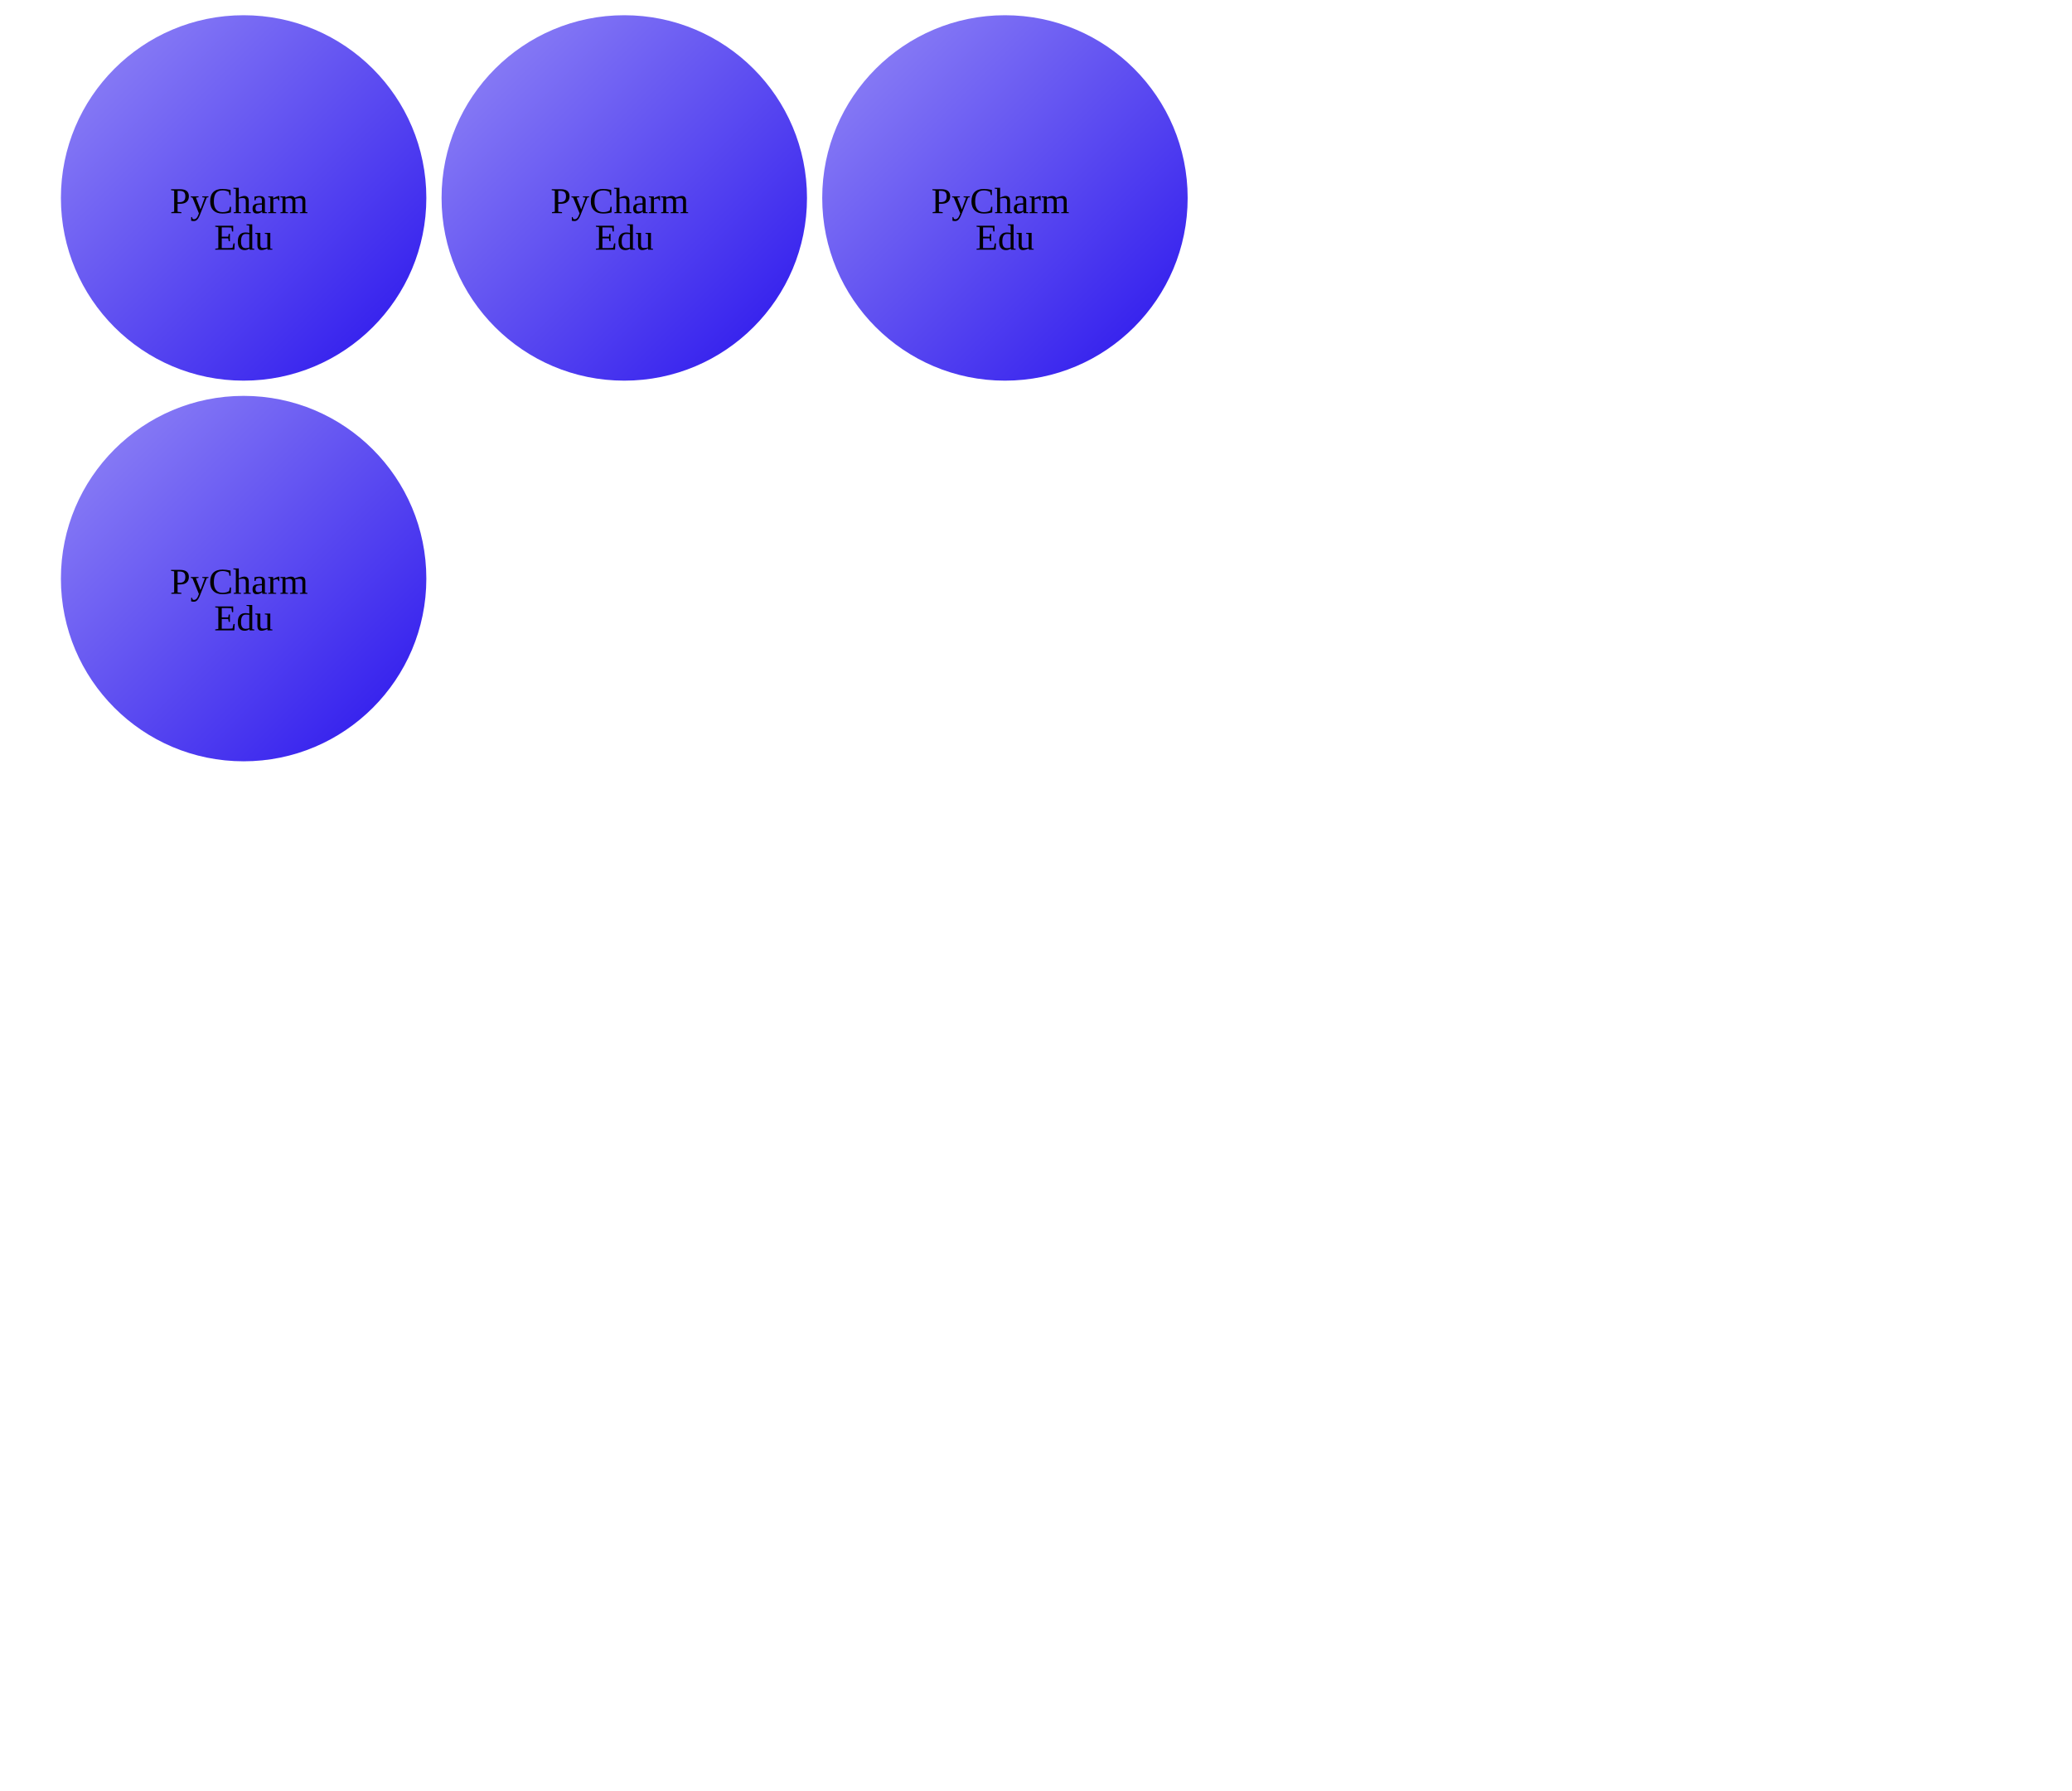
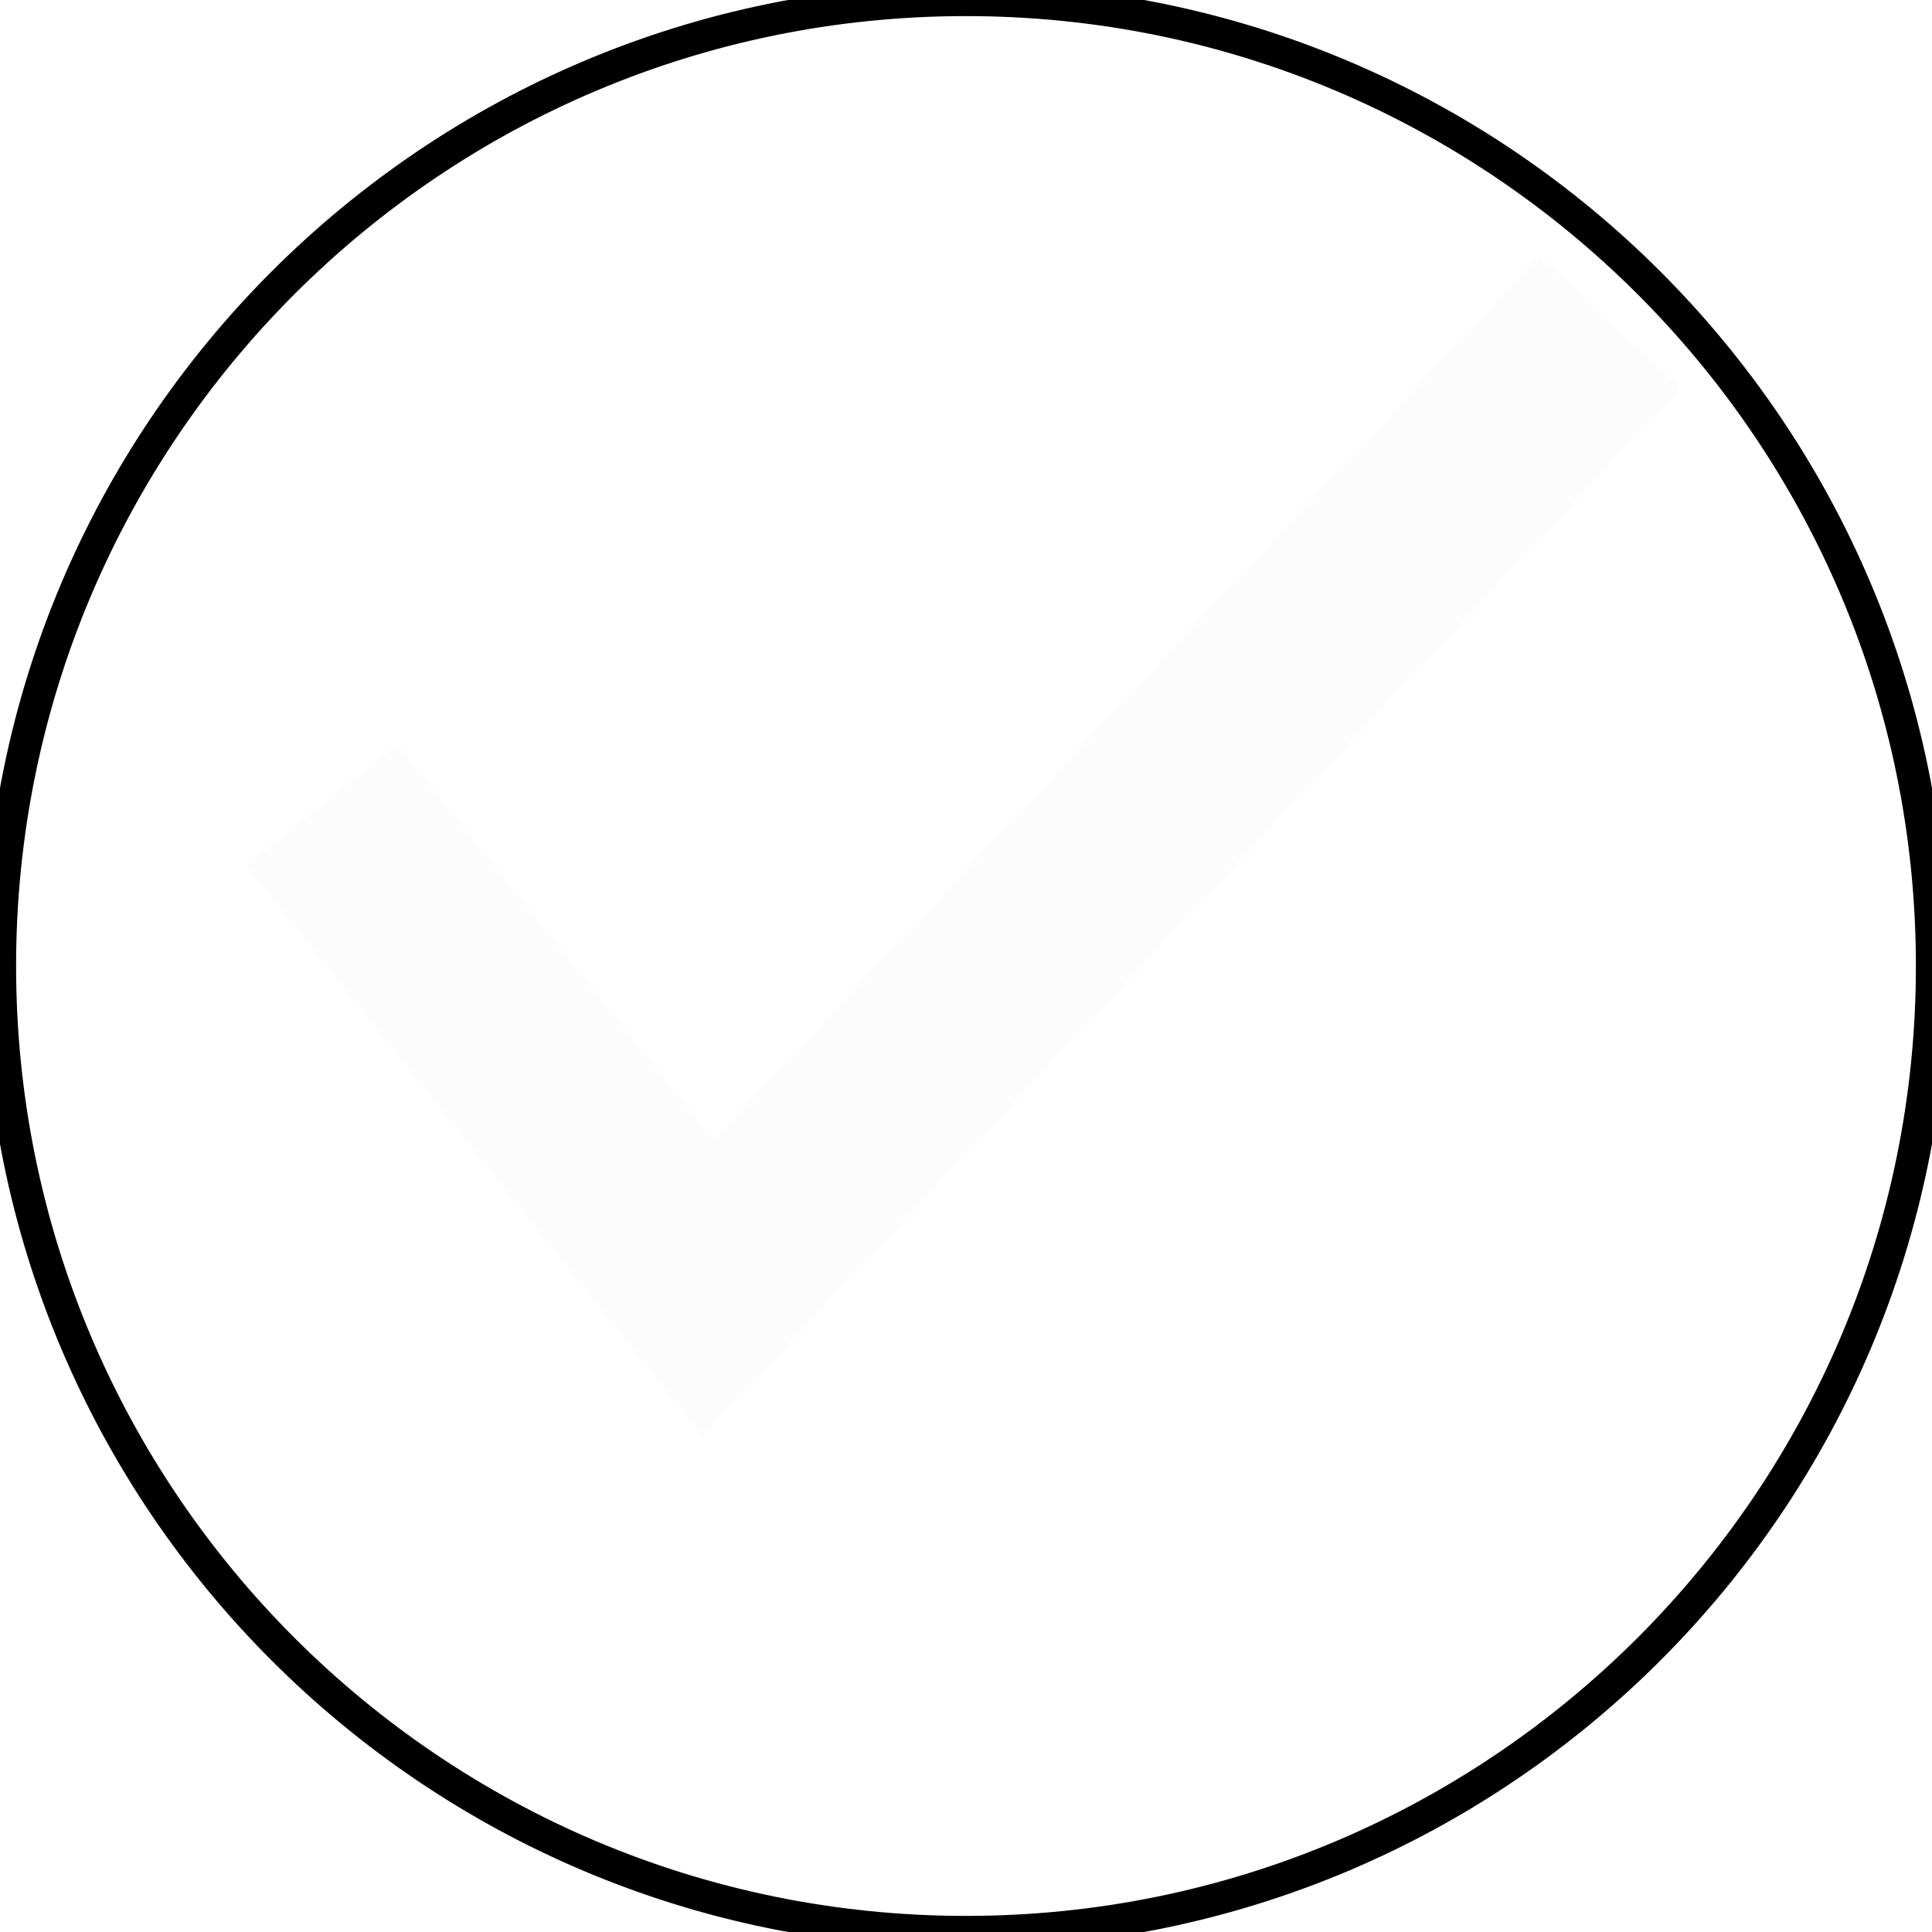
- <svg xmlns="http://www.w3.org/2000/svg" xmlns:xlink="http://www.w3.org/1999/xlink" width="680.4" height="588.0" viewBox="0 0 680.4 588.0">
+ <svg xmlns="http://www.w3.org/2000/svg" width="60" height="60.0" viewBox="0 0 60 60.0">
  <defs>
-     <linearGradient id="ID7daaf99c-0eed-48c4-8ee8-c459b28c60c5" x2="1" y2="1">
-       <stop class="stop1" offset="0%" stop-color="#9489f6" />
-       <stop class="stop2" offset="50%" stop-color="#5e4ef1" />
-       <stop class="stop3" offset="100%" stop-color="#2913ED" />
+     <linearGradient id="circlecheck" x2="1" y2="1">
+       <stop class="stop1" offset="0%" stop-color="#a9d99a" />
+       <stop class="stop2" offset="50%" stop-color="#7ec667" />
+       <stop class="stop3" offset="100%" stop-color="#54B435" />
    </linearGradient>
-     <circle id="myCircle" cx="0" cy="0" r="60" class="card" stroke="black" stroke-width="1" />
  </defs>
-   <g transform="translate(80, 65)">
-     <a xlink:href="https://www.jetbrains.com" target="_blank" style="text-decoration: none;">
-       <use x="0" y="0" xlink:href="#myCircle" fill="url(#ID7daaf99c-0eed-48c4-8ee8-c459b28c60c5)" stroke-width="2" stroke="gold" stroke-dasharray="2000" stroke-dashoffset="2000">
-         <animate id="p2" attributeName="stroke-dashoffset" begin="mouseover" end="mouseout" values="2037;0;2037" dur="5.5s" calcMode="linear" repeatCount="indefinite" />
-       </use>
-       <text class="category" visibility="hidden">Awesome</text>
-       <text class="author" visibility="hidden">Steve Roach</text>
-       <text class="date" visibility="hidden">11/16/2021</text>
-       <text filter="url(#Bevel2)" x="0" y="5" text-anchor="middle">
-         <tspan class="glass title btnclass1" x="0" dy="0">PyCharm</tspan>
-         <tspan class="glass title btnclass1" x="0" dy="12">Edu</tspan>
-       </text>
-     </a>
-   </g>
-   <g transform="translate(205, 65)">
-     <a xlink:href="https://www.jetbrains.com" target="_blank" style="text-decoration: none;">
-       <use x="0" y="0" xlink:href="#myCircle" fill="url(#ID7daaf99c-0eed-48c4-8ee8-c459b28c60c5)" stroke-width="2" stroke="gold" stroke-dasharray="2000" stroke-dashoffset="2000">
-         <animate id="p2" attributeName="stroke-dashoffset" begin="mouseover" end="mouseout" values="2037;0;2037" dur="5.5s" calcMode="linear" repeatCount="indefinite" />
-       </use>
-       <text class="category" visibility="hidden">Awesome</text>
-       <text class="author" visibility="hidden">Steve Roach</text>
-       <text class="date" visibility="hidden">11/16/2021</text>
-       <text filter="url(#Bevel2)" x="0" y="5" text-anchor="middle">
-         <tspan class="glass title btnclass1" x="0" dy="0">PyCharm</tspan>
-         <tspan class="glass title btnclass1" x="0" dy="12">Edu</tspan>
-       </text>
-     </a>
-   </g>
-   <g transform="translate(330, 65)">
-     <a xlink:href="https://www.jetbrains.com" target="_blank" style="text-decoration: none;">
-       <use x="0" y="0" xlink:href="#myCircle" fill="url(#ID7daaf99c-0eed-48c4-8ee8-c459b28c60c5)" stroke-width="2" stroke="gold" stroke-dasharray="2000" stroke-dashoffset="2000">
-         <animate id="p2" attributeName="stroke-dashoffset" begin="mouseover" end="mouseout" values="2037;0;2037" dur="5.5s" calcMode="linear" repeatCount="indefinite" />
-       </use>
-       <text class="category" visibility="hidden">Awesome</text>
-       <text class="author" visibility="hidden">Steve Roach</text>
-       <text class="date" visibility="hidden">11/16/2021</text>
-       <text filter="url(#Bevel2)" x="0" y="5" text-anchor="middle">
-         <tspan class="glass title btnclass1" x="0" dy="0">PyCharm</tspan>
-         <tspan class="glass title btnclass1" x="0" dy="12">Edu</tspan>
-       </text>
-     </a>
-   </g>
-   <g transform="translate(80, 190)">
-     <a xlink:href="https://www.jetbrains.com" target="_blank" style="text-decoration: none;">
-       <use x="0" y="0" xlink:href="#myCircle" fill="url(#ID7daaf99c-0eed-48c4-8ee8-c459b28c60c5)" stroke-width="2" stroke="gold" stroke-dasharray="2000" stroke-dashoffset="2000">
-         <animate id="p2" attributeName="stroke-dashoffset" begin="mouseover" end="mouseout" values="2037;0;2037" dur="5.5s" calcMode="linear" repeatCount="indefinite" />
-       </use>
-       <text class="category" visibility="hidden">Awesome</text>
-       <text class="author" visibility="hidden">Steve Roach</text>
-       <text class="date" visibility="hidden">11/16/2021</text>
-       <text filter="url(#Bevel2)" x="0" y="5" text-anchor="middle">
-         <tspan class="glass title btnclass1" x="0" dy="0">PyCharm</tspan>
-         <tspan class="glass title btnclass1" x="0" dy="12">Edu</tspan>
-       </text>
-     </a>
+   <g id="completedCheck">
+     <circle id="myCircle" cx="30" cy="30" r="30" class="card" stroke="black" stroke-width="1" fill="url(#ID7daaf99c-0eed-48c4-8ee8-c459b28c60c5)" />
+     <polyline points="10 25 22 40 50 10" fill="none" stroke="#fcfcfc" stroke-width="6" />
  </g>
</svg>
